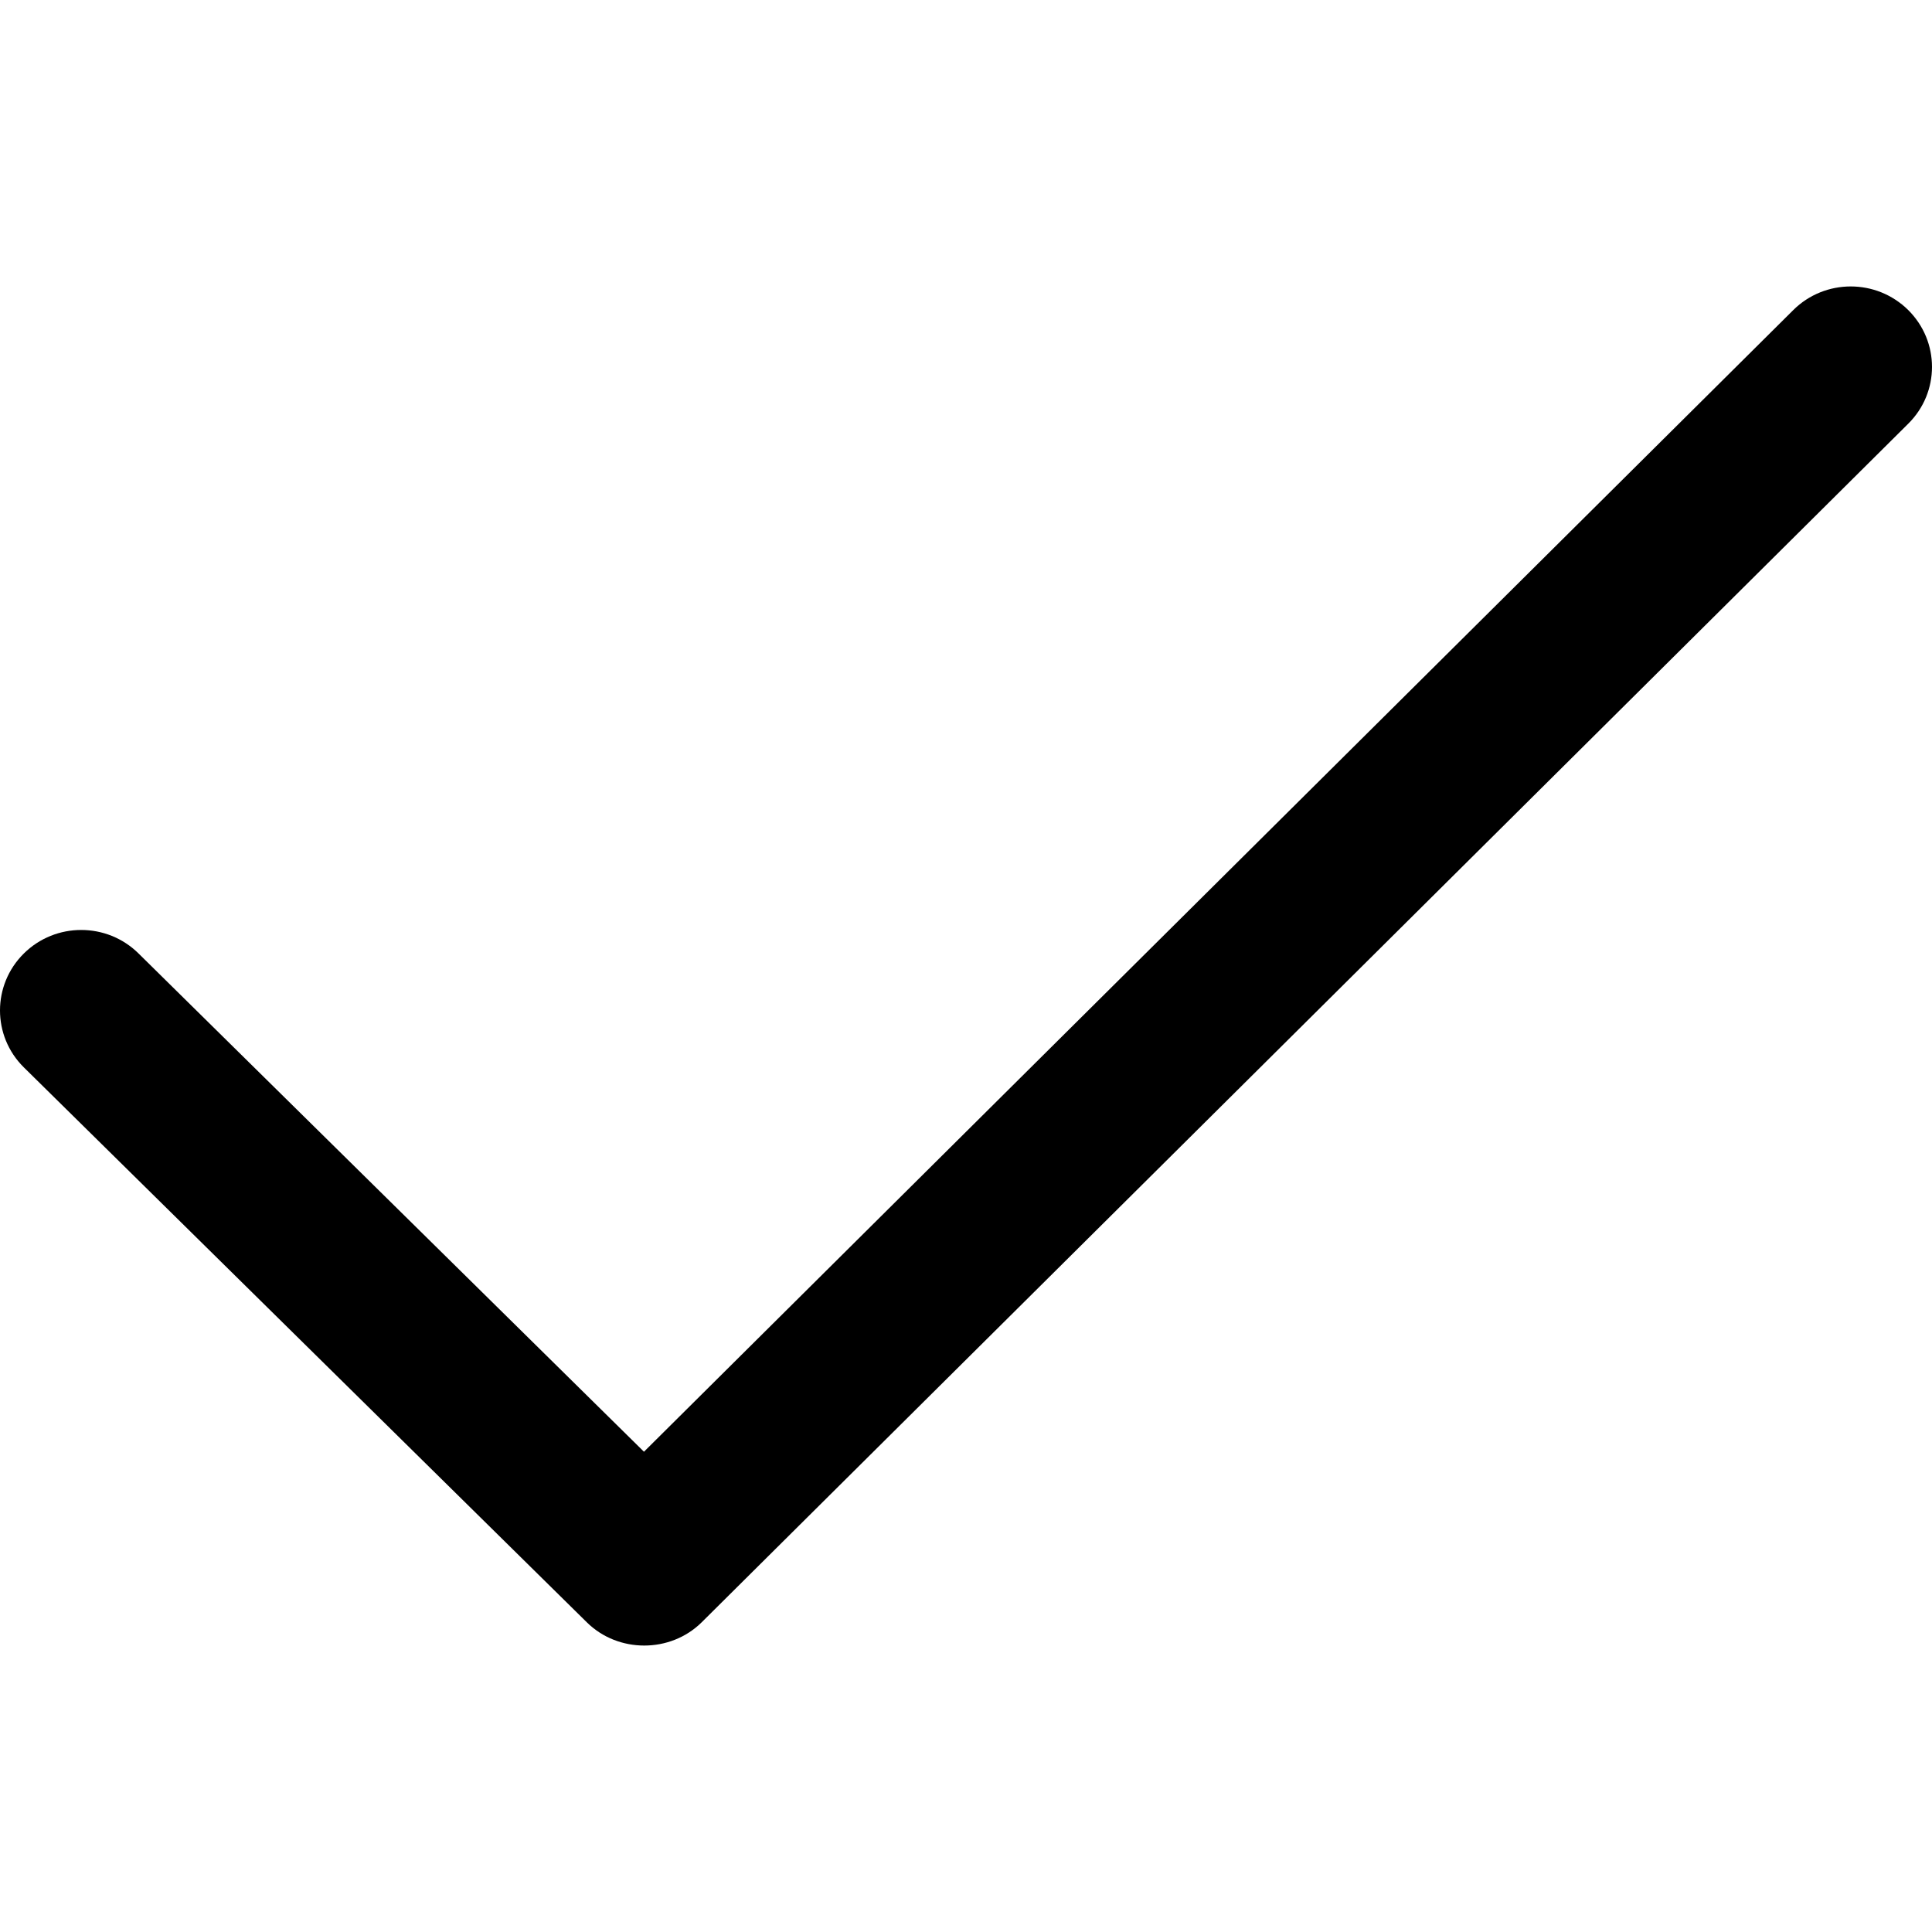
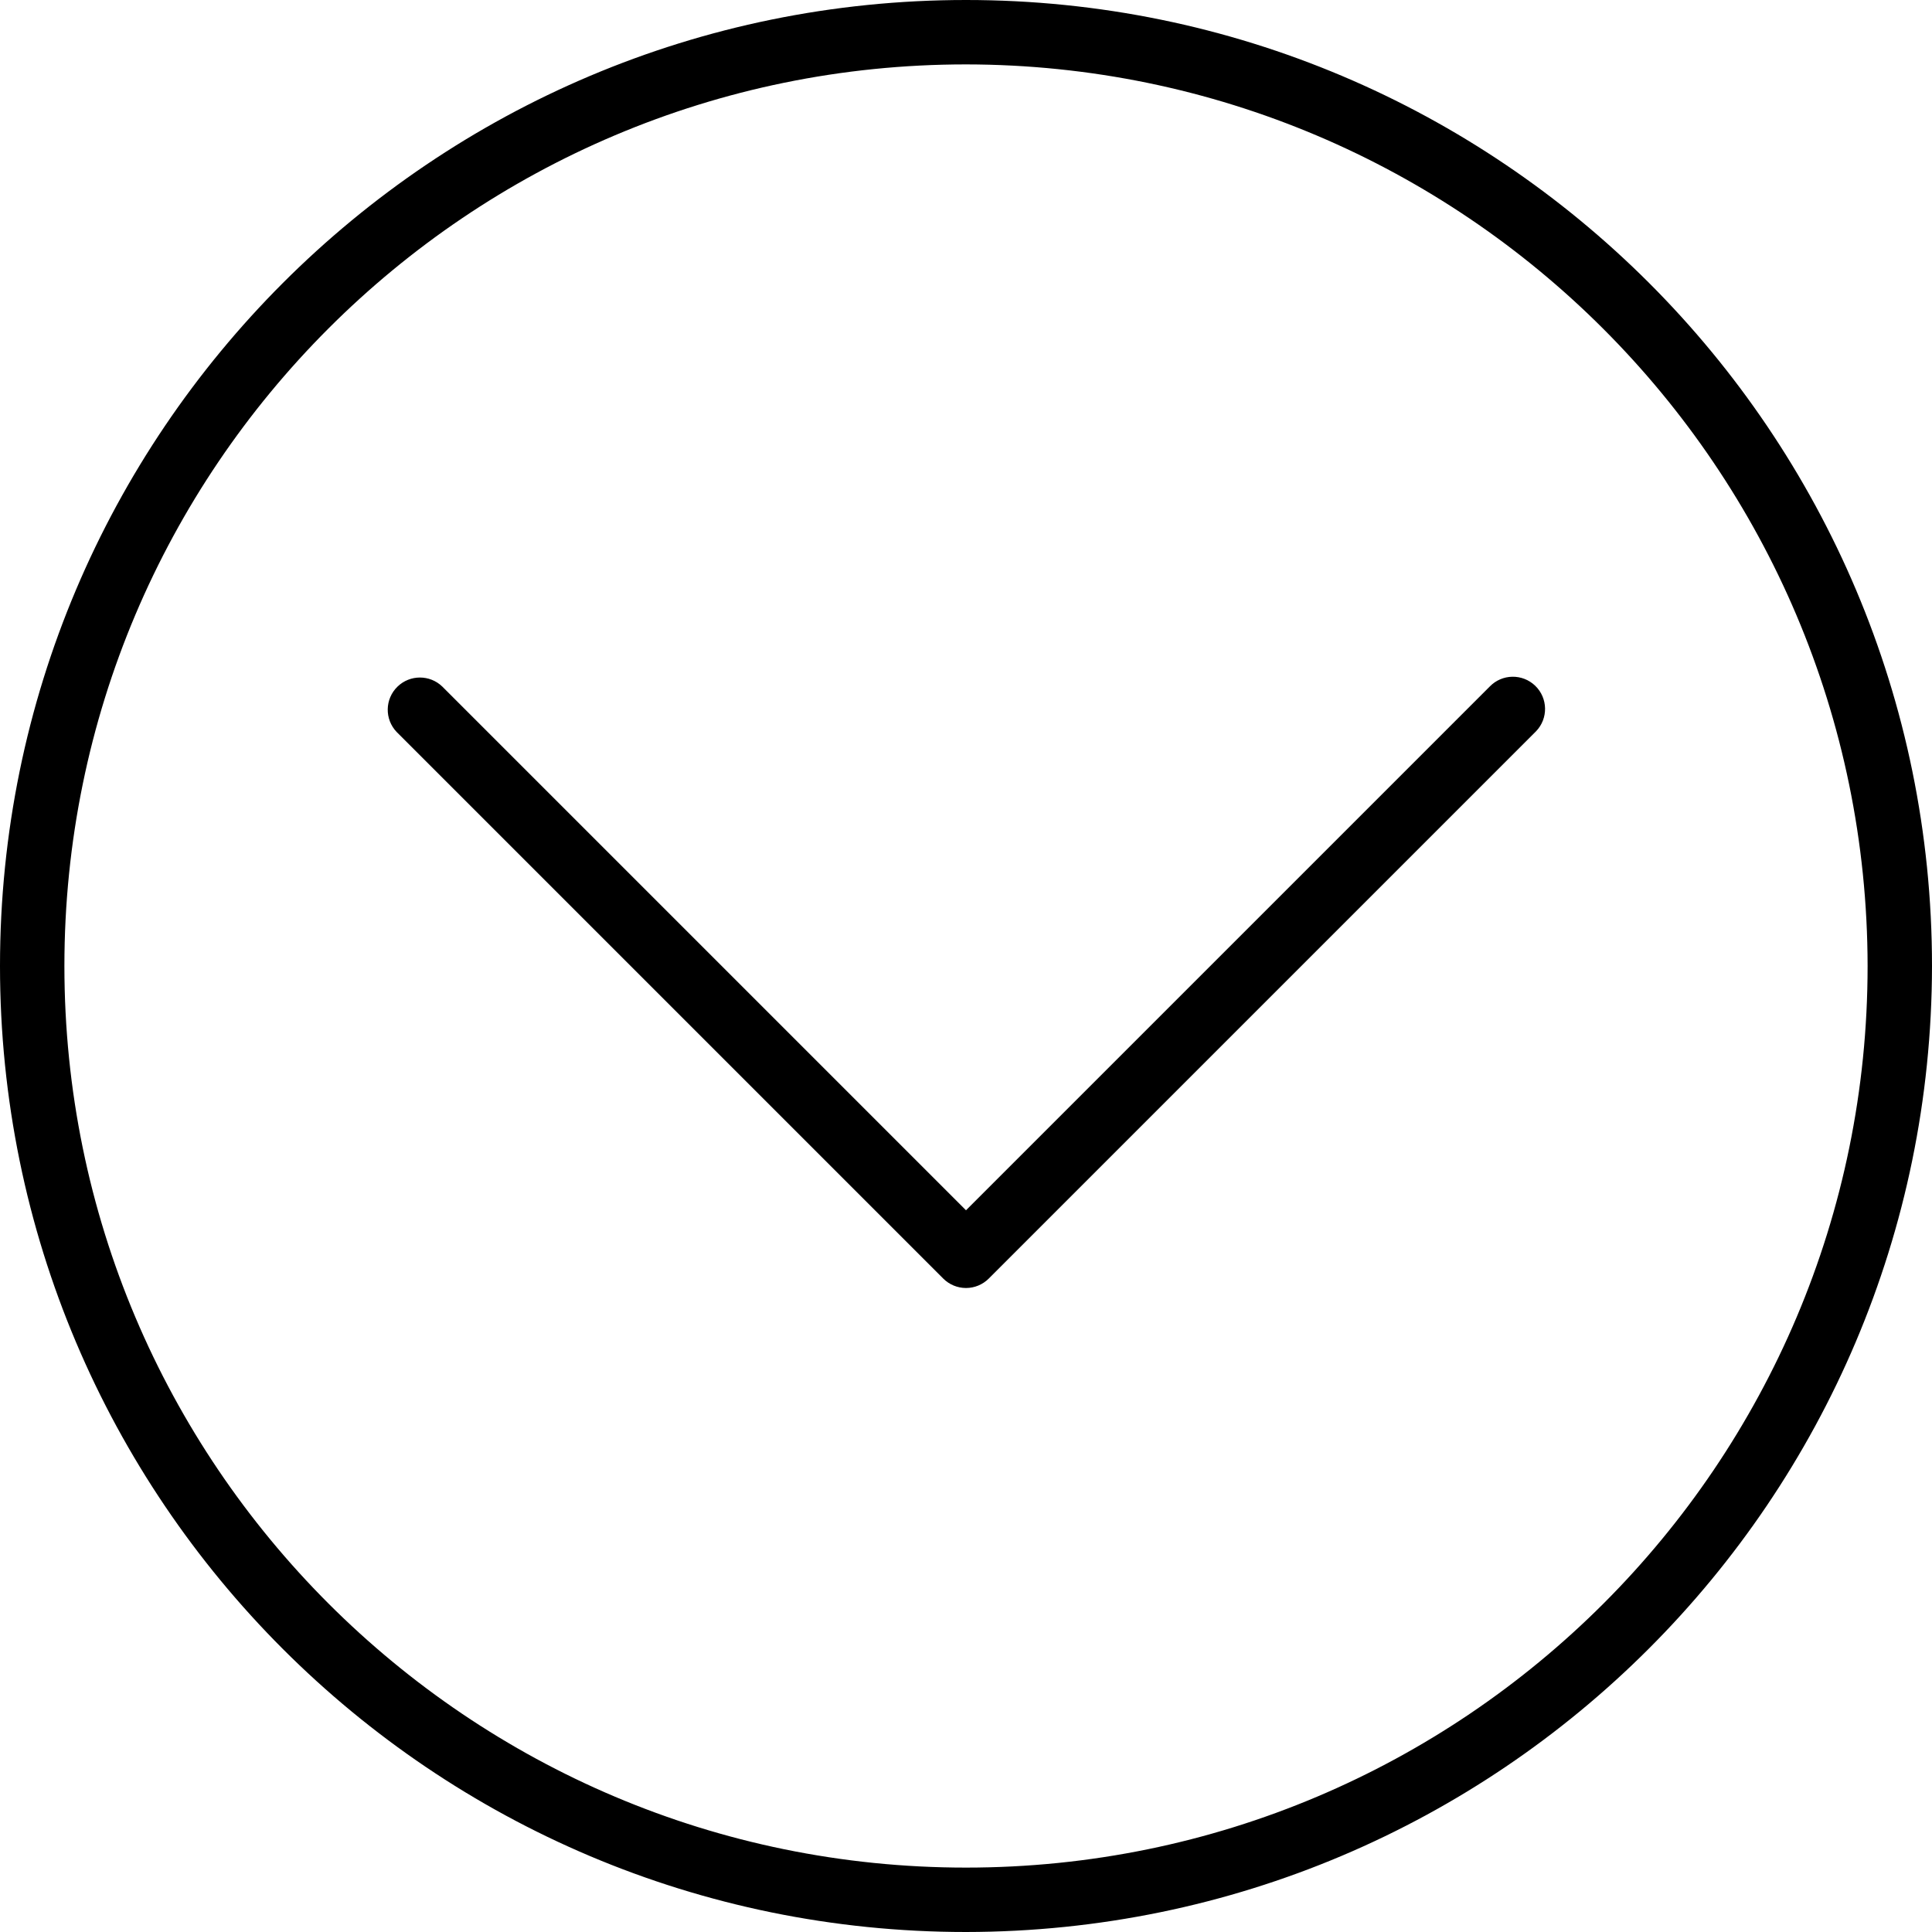
- <svg xmlns="http://www.w3.org/2000/svg" version="1.1" id="Capa_1" x="0px" y="0px" viewBox="0 0 288.941 288.941" style="enable-background:new 0 0 288.941 288.941;" xml:space="preserve">
+ <svg xmlns="http://www.w3.org/2000/svg" version="1.1" id="Capa_1" x="0px" y="0px" viewBox="0 0 480 480" style="enable-background:new 0 0 480 480;" xml:space="preserve">
  <g>
-     <path id="Check" d="M285.377,46.368c-4.74-4.704-12.439-4.704-17.179,0L96.309,217.114L20.734,142.61   c-4.74-4.704-12.439-4.704-17.179,0s-4.74,12.319,0,17.011l84.2,82.997c4.692,4.644,12.499,4.644,17.191,0l180.43-179.239   C290.129,58.687,290.129,51.06,285.377,46.368C280.637,41.664,290.129,51.06,285.377,46.368z" />
    <g>
- 	</g>
-     <g>
- 	</g>
-     <g>
- 	</g>
-     <g>
- 	</g>
-     <g>
- 	</g>
-     <g>
- 	</g>
+       <g>
+         <path d="M240,0C107.452,0,0,107.452,0,240s107.452,240,240,240c132.486-0.15,239.85-107.514,240-240C480,107.452,372.548,0,240,0     z M240,464C116.288,464,16,363.712,16,240S116.288,16,240,16c123.653,0.141,223.859,100.347,224,224     C464,363.712,363.712,464,240,464z" />
+         <path d="M370.112,170.576L240,300.688L109.888,170.576c-3.1-2.994-8.015-2.994-11.115,0c-3.178,3.069-3.266,8.134-0.197,11.312     l135.768,135.768c1.5,1.5,3.534,2.344,5.656,2.344c2.122,0,4.156-0.844,5.656-2.344l135.768-135.768     c0.067-0.064,0.132-0.13,0.196-0.196c3.069-3.178,2.982-8.242-0.196-11.312C378.246,167.31,373.182,167.398,370.112,170.576z" />
+       </g>
+     </g>
  </g>
  <g>
</g>
  <g>
</g>
  <g>
</g>
  <g>
</g>
  <g>
</g>
  <g>
</g>
  <g>
</g>
  <g>
</g>
  <g>
</g>
  <g>
</g>
  <g>
</g>
  <g>
</g>
  <g>
</g>
  <g>
</g>
  <g>
</g>
</svg>
